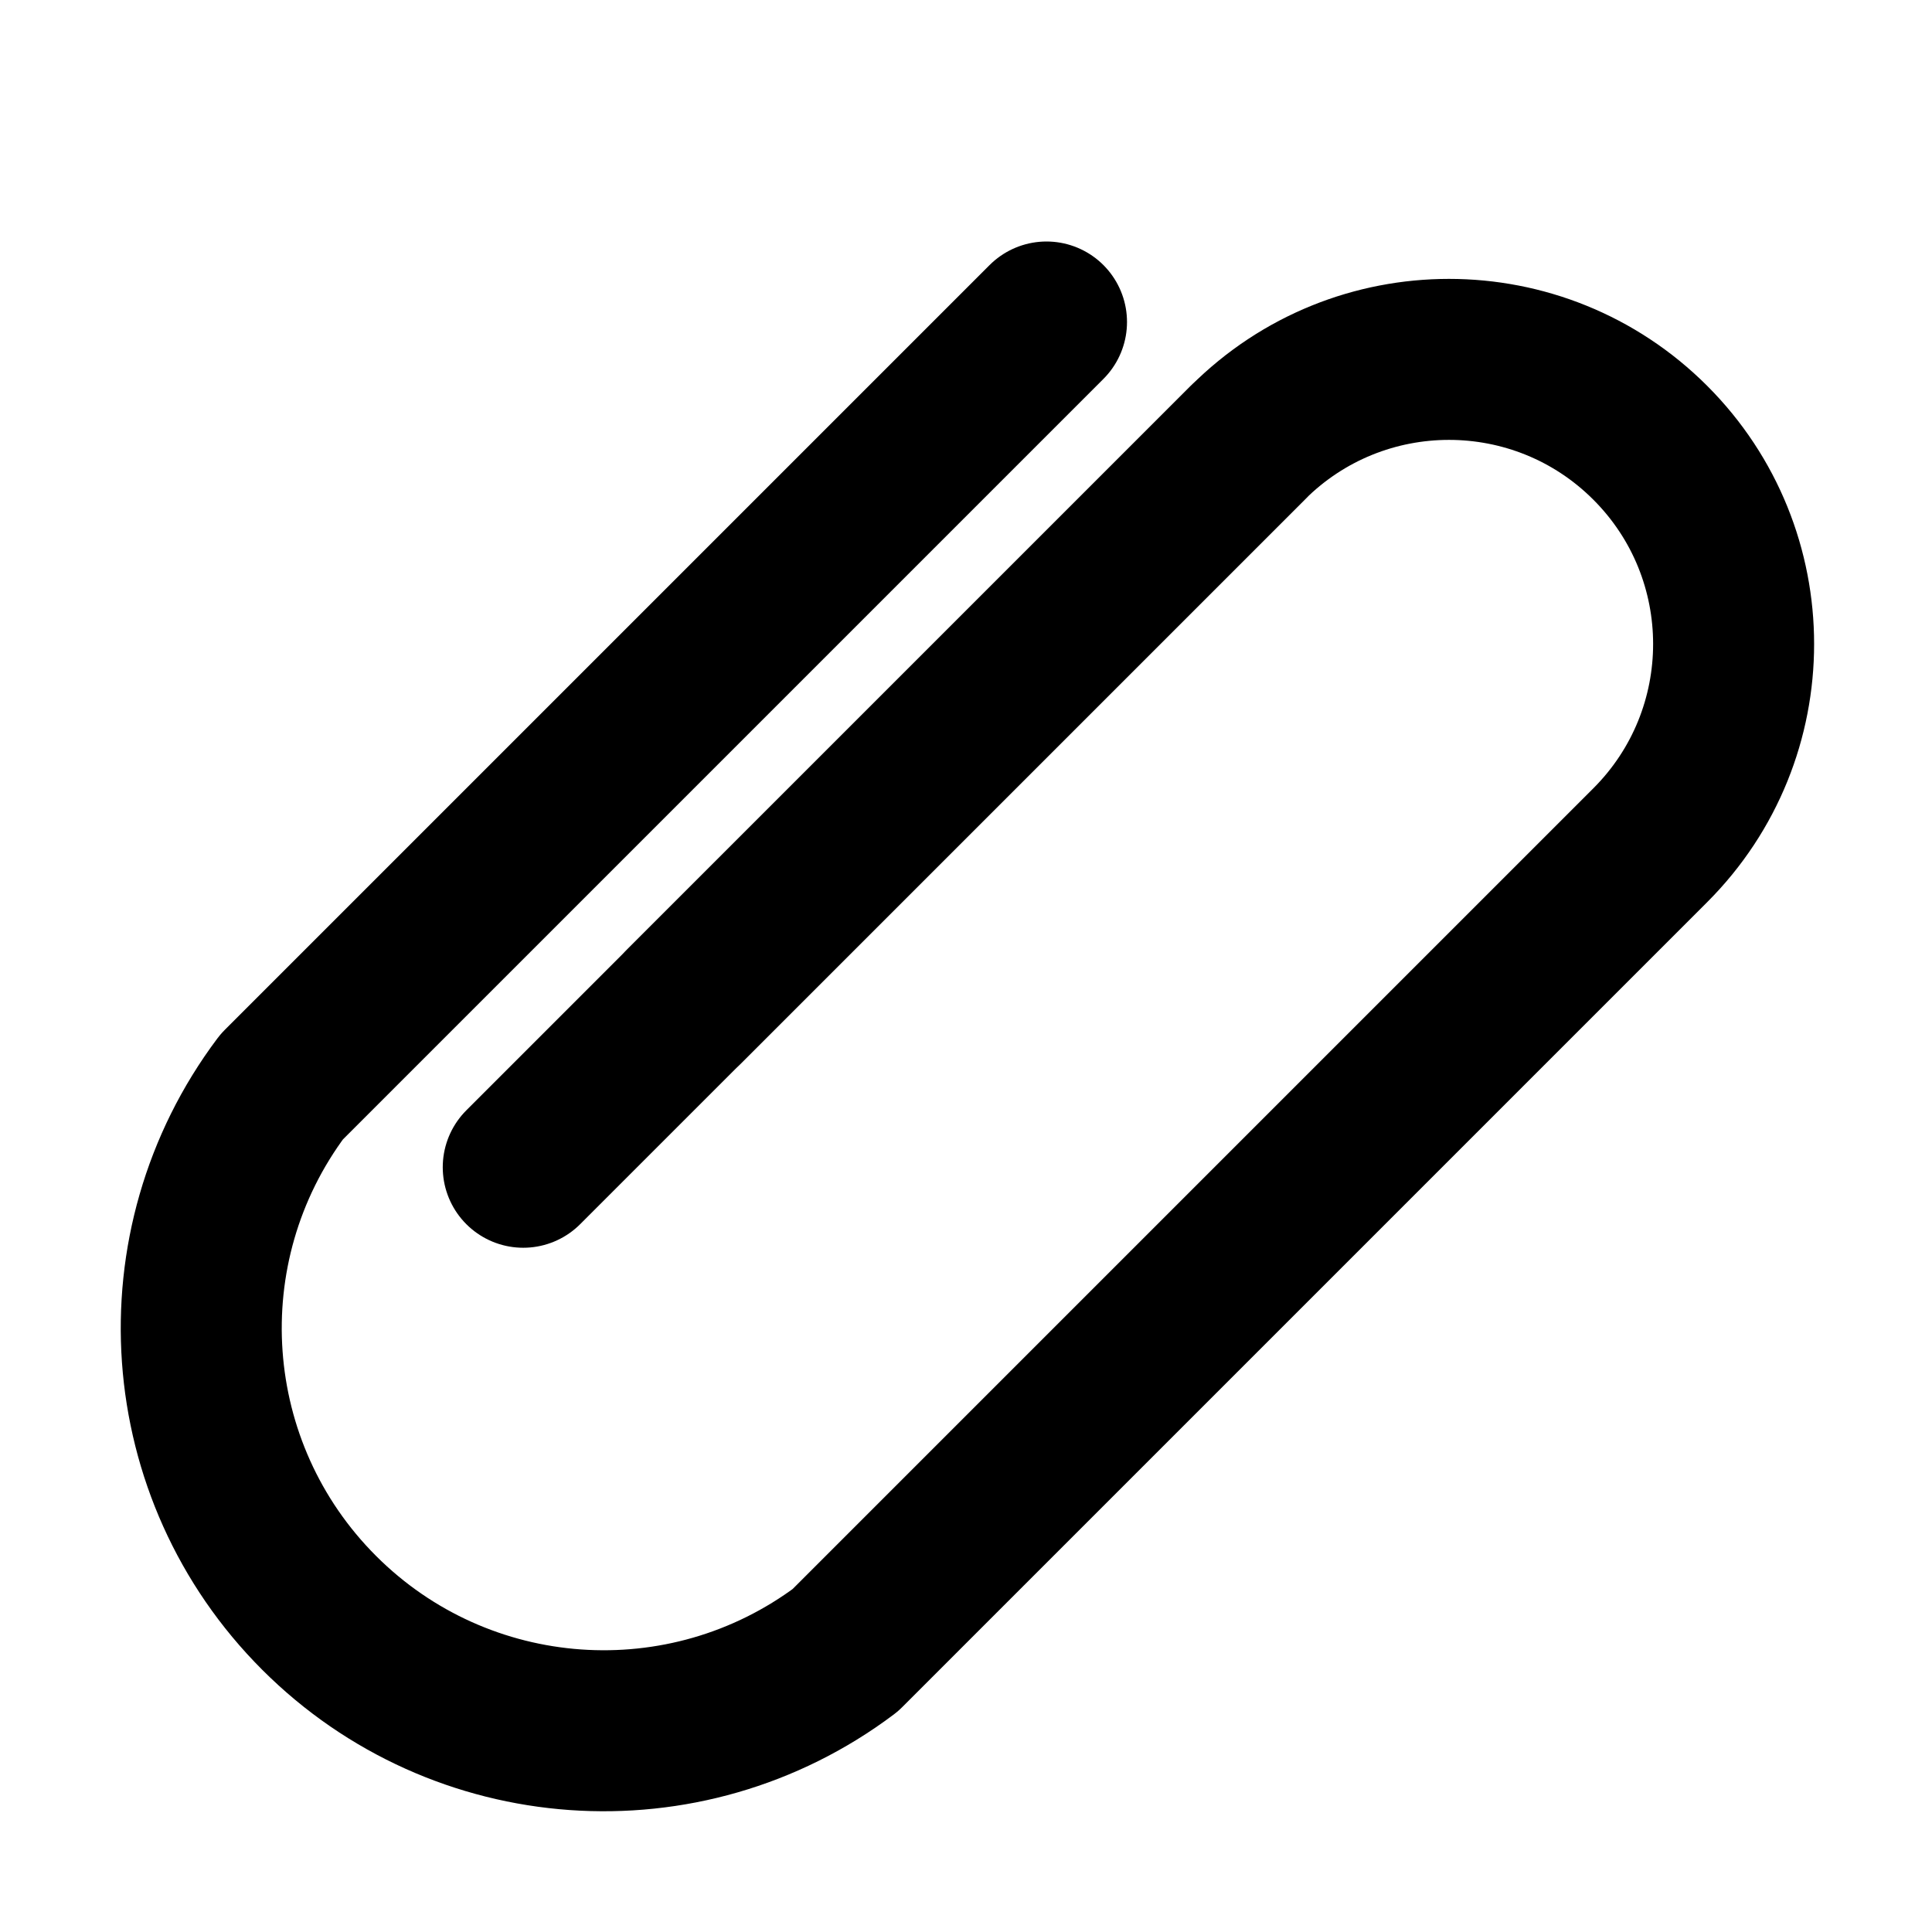
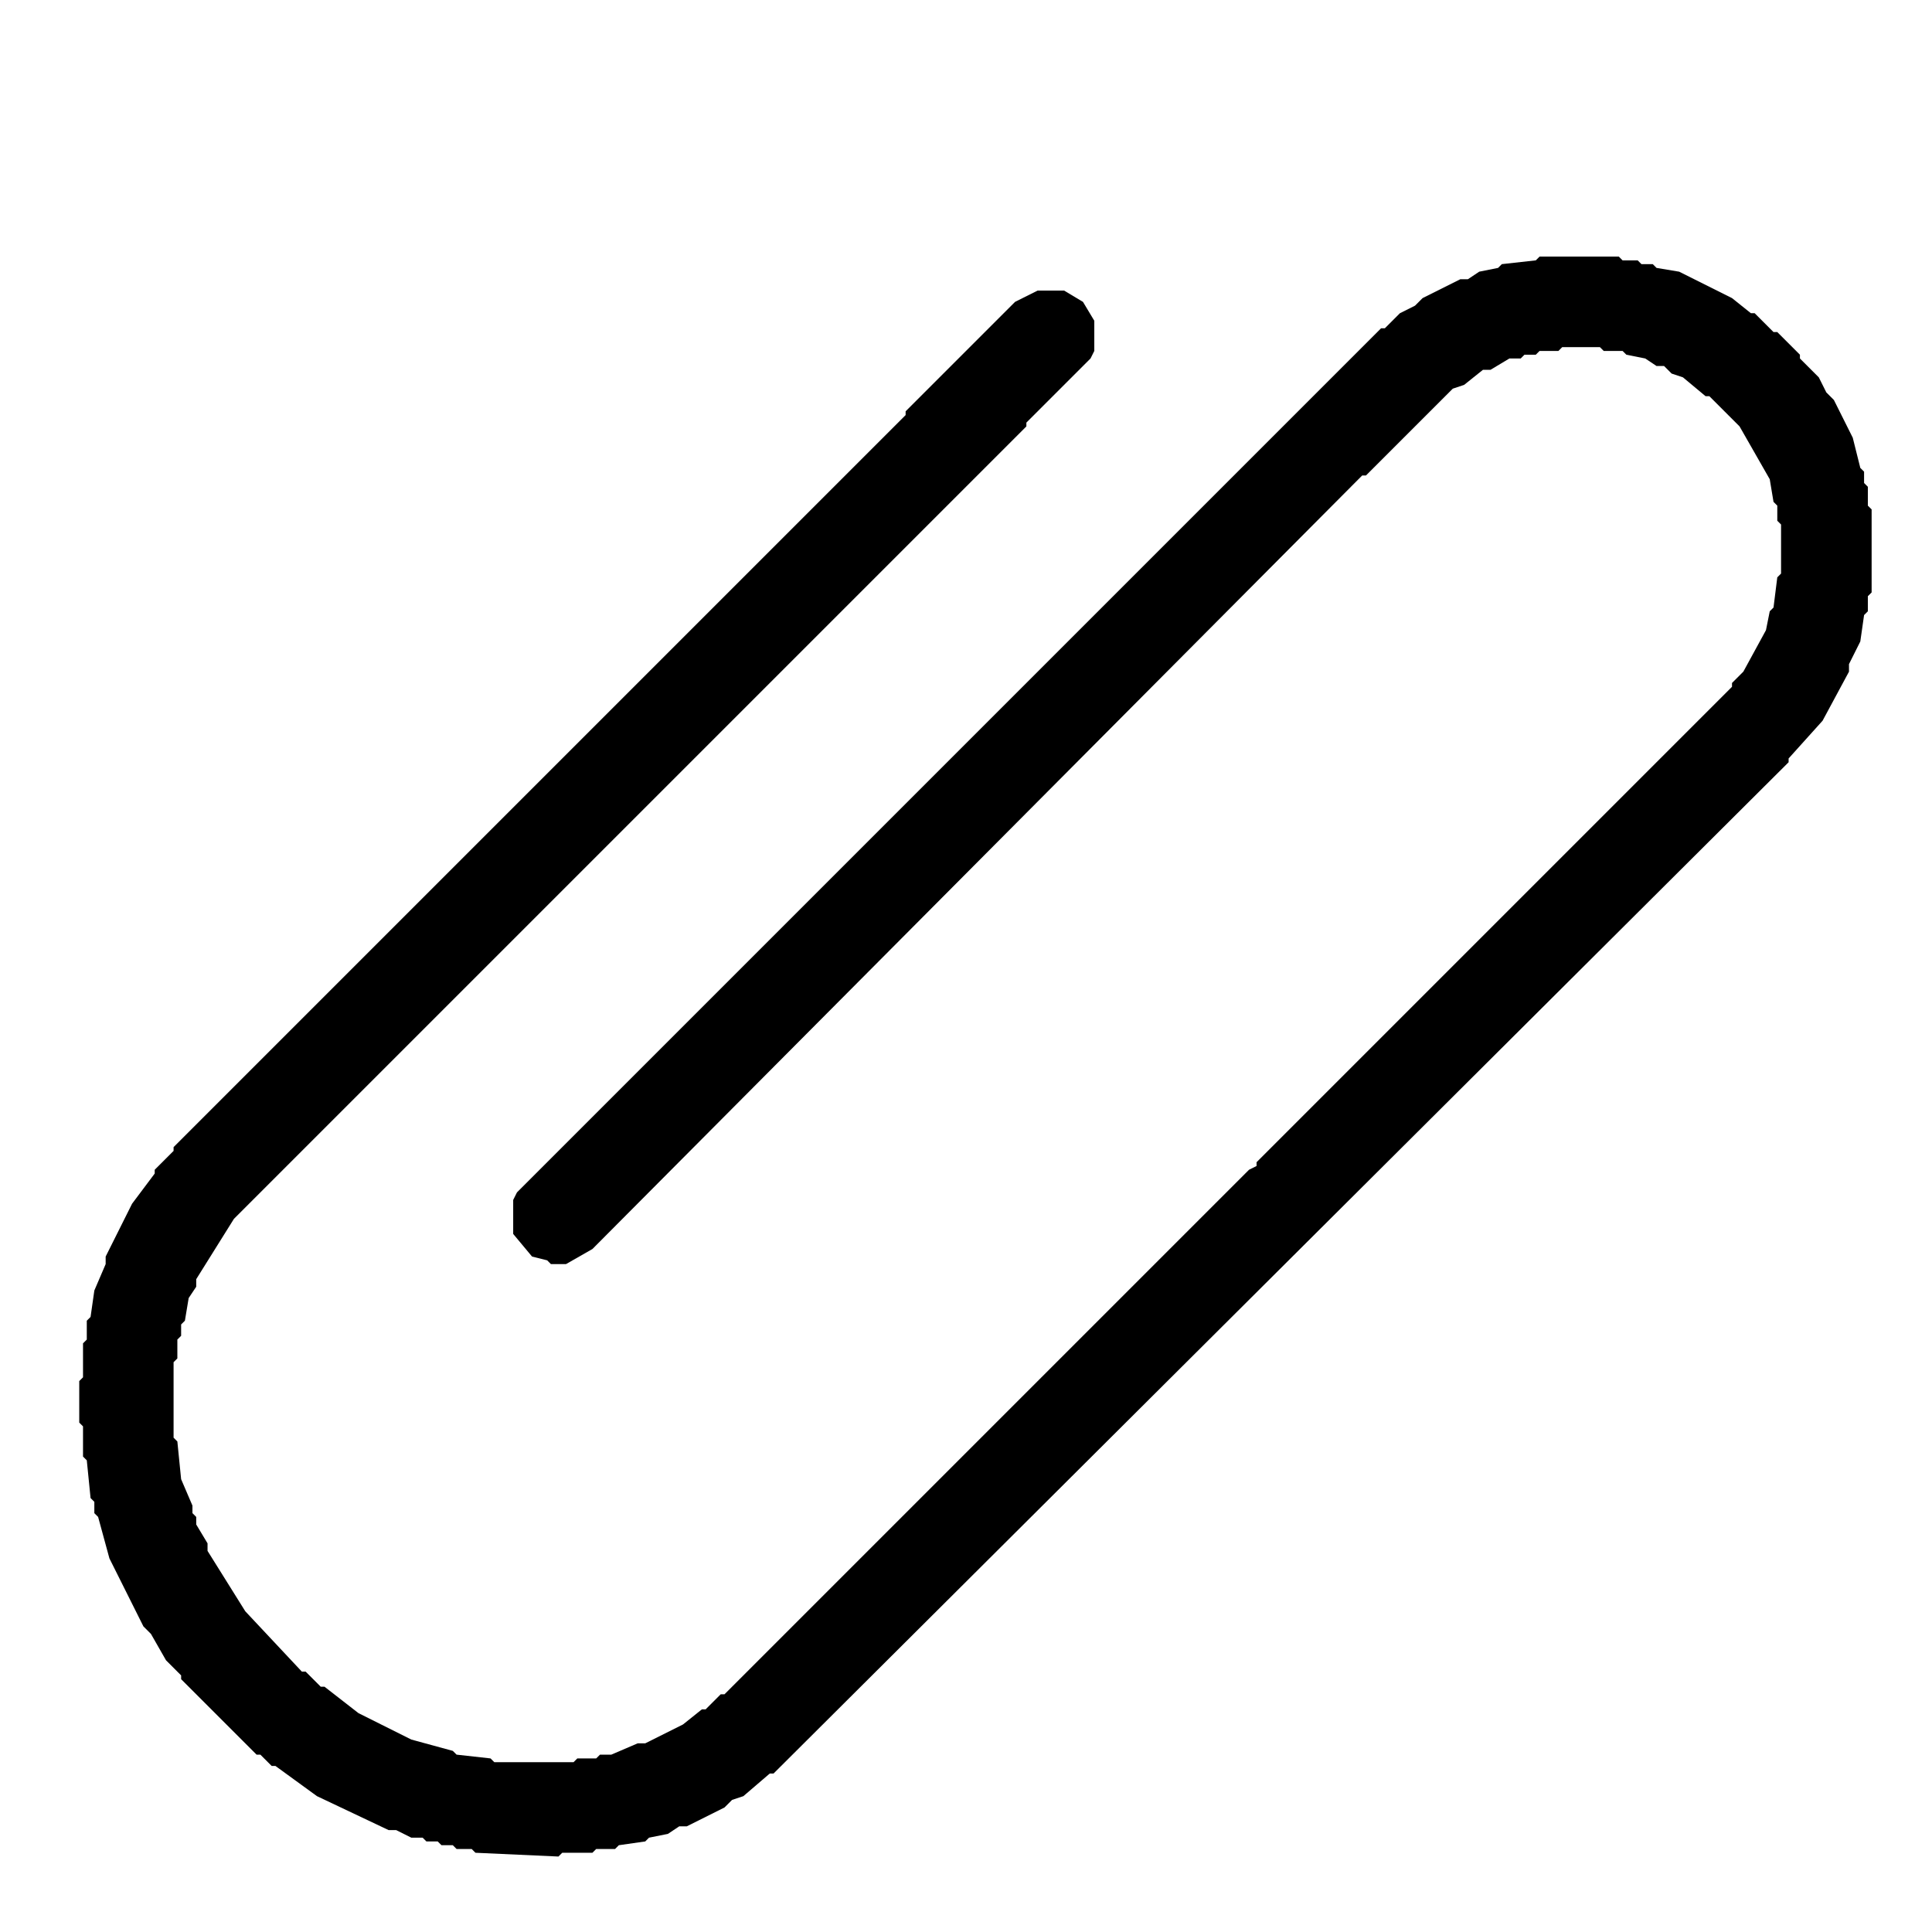
- <svg xmlns="http://www.w3.org/2000/svg" viewBox="0 0 24 24" fill="none">
-   <path stroke="#000000" stroke-width="2" stroke-linecap="round" stroke-linejoin="round" d="m8.5 12.5 7-7a3.5 3.5 0 0 1 5 5l-10 10a5 5 0 0 1-7-7l9.5-9.5" />
-   <path stroke="#000000" stroke-width="2" stroke-linecap="round" stroke-linejoin="round" d="m6.5 14.5 9-9" />
+ <svg xmlns="http://www.w3.org/2000/svg" width="512" height="512" viewBox="0 0 512 512" fill="#000000" shape-rendering="geometricPrecision">
+   <path fill-rule="evenodd" clip-rule="evenodd" d="M 477 94 L 471 88 L 470 88 L 465 83 L 464 83 L 459 79 L 445 72 L 439 71 L 438 70 L 435 70 L 434 69 L 430 69 L 429 68 L 408 68 L 407 69 L 398 70 L 397 71 L 392 72 L 389 74 L 387 74 L 377 79 L 375 81 L 371 83 L 367 87 L 366 87 L 137 316 L 136 318 L 136 327 L 141 333 L 145 334 L 146 335 L 150 335 L 157 331 L 361 126 L 362 126 L 385 103 L 388 102 L 393 98 L 395 98 L 400 95 L 403 95 L 404 94 L 407 94 L 408 93 L 413 93 L 414 92 L 424 92 L 425 93 L 430 93 L 431 94 L 436 95 L 439 97 L 441 97 L 443 99 L 446 100 L 452 105 L 453 105 L 461 113 L 469 127 L 470 133 L 471 134 L 471 138 L 472 139 L 472 152 L 471 153 L 470 161 L 469 162 L 468 167 L 462 178 L 459 181 L 459 182 L 333 308 L 333 309 L 331 310 L 192 449 L 191 449 L 187 453 L 186 453 L 181 457 L 171 462 L 169 462 L 162 465 L 159 465 L 158 466 L 153 466 L 152 467 L 131 467 L 130 466 L 121 465 L 120 464 L 109 461 L 95 454 L 86 447 L 85 447 L 81 443 L 80 443 L 65 427 L 55 411 L 55 409 L 52 404 L 52 402 L 51 401 L 51 399 L 48 392 L 47 382 L 46 381 L 46 361 L 47 360 L 47 355 L 48 354 L 48 351 L 49 350 L 50 344 L 52 341 L 52 339 L 62 323 L 272 113 L 272 112 L 289 95 L 290 93 L 290 85 L 287 80 L 282 77 L 275 77 L 269 80 L 240 109 L 240 110 L 46 304 L 46 305 L 41 310 L 41 311 L 35 319 L 28 333 L 28 335 L 25 342 L 24 349 L 23 350 L 23 355 L 22 356 L 22 365 L 21 366 L 21 377 L 22 378 L 22 386 L 23 387 L 24 397 L 25 398 L 25 401 L 26 402 L 29 413 L 38 431 L 40 433 L 44 440 L 48 444 L 48 445 L 68 465 L 69 465 L 72 468 L 73 468 L 84 476 L 103 485 L 105 485 L 109 487 L 112 487 L 113 488 L 116 488 L 117 489 L 120 489 L 121 490 L 125 490 L 126 491 L 148 492 L 149 491 L 157 491 L 158 490 L 163 490 L 164 489 L 171 488 L 172 487 L 177 486 L 180 484 L 182 484 L 192 479 L 194 477 L 197 476 L 204 470 L 205 470 L 474 202 L 474 201 L 483 191 L 490 178 L 490 176 L 493 170 L 494 163 L 495 162 L 495 158 L 496 157 L 496 135 L 495 134 L 495 129 L 494 128 L 494 125 L 493 124 L 491 116 L 486 106 L 484 104 L 482 100 L 477 95 Z" />
</svg>
